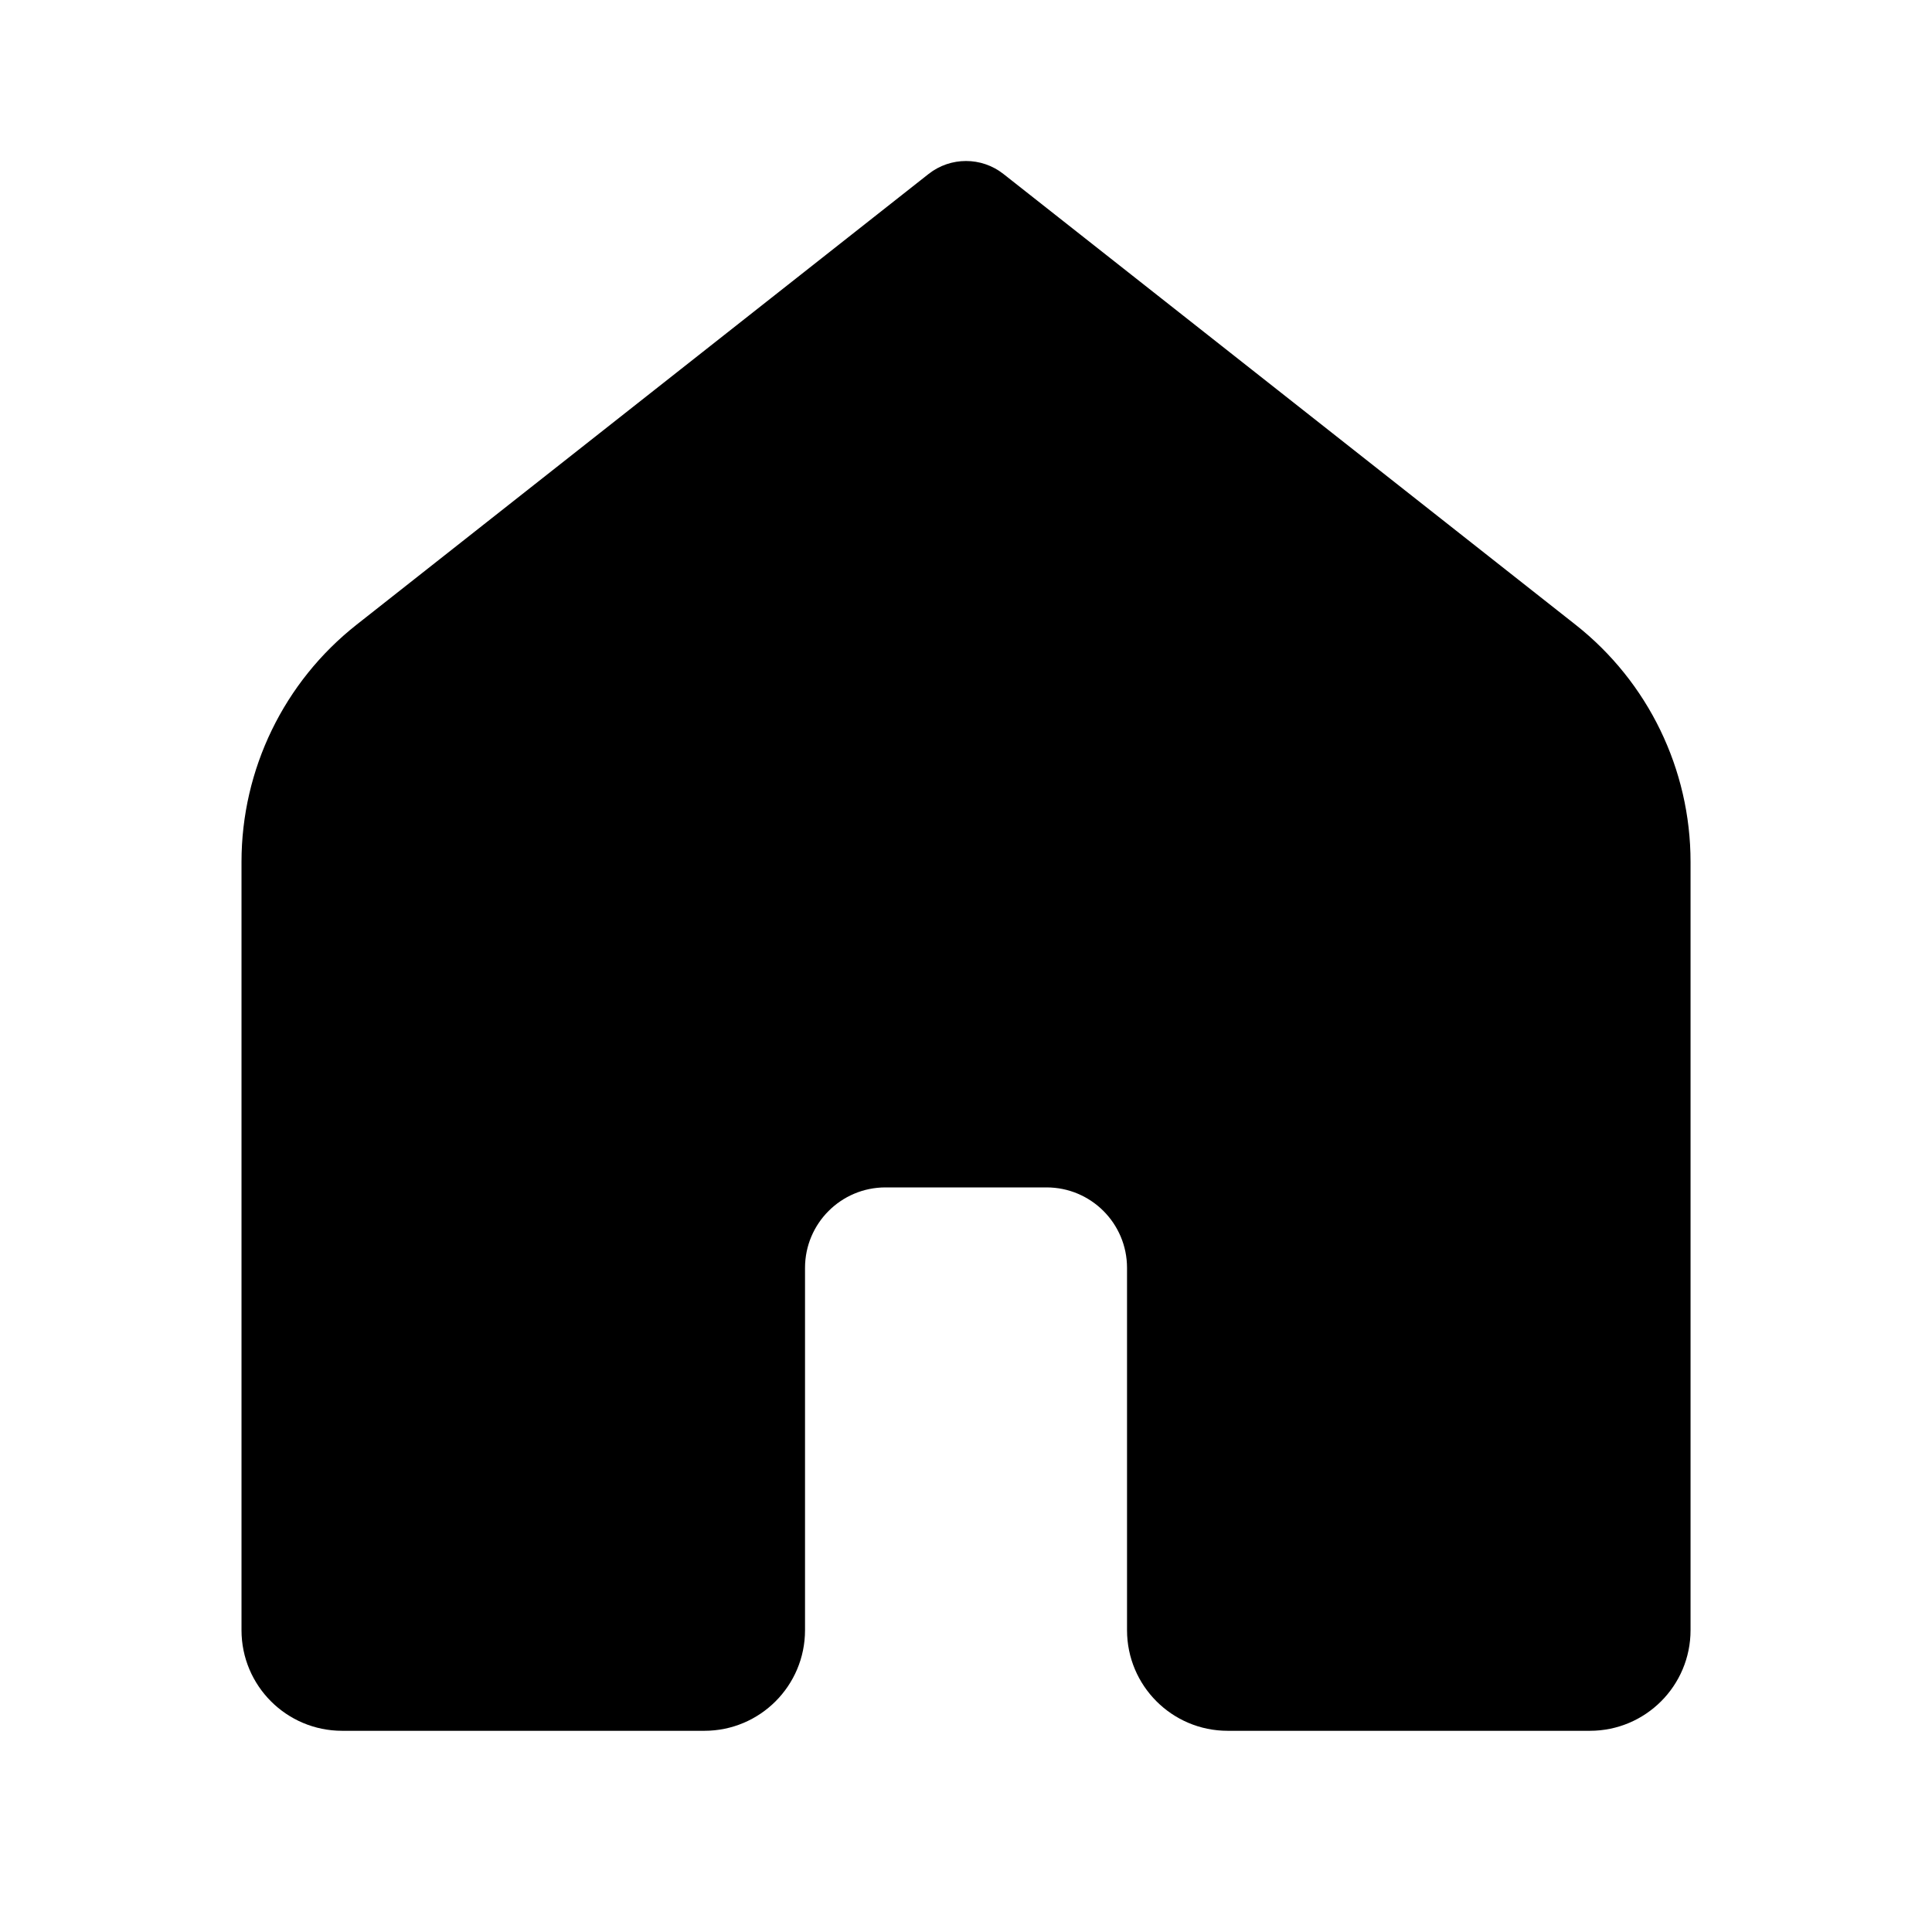
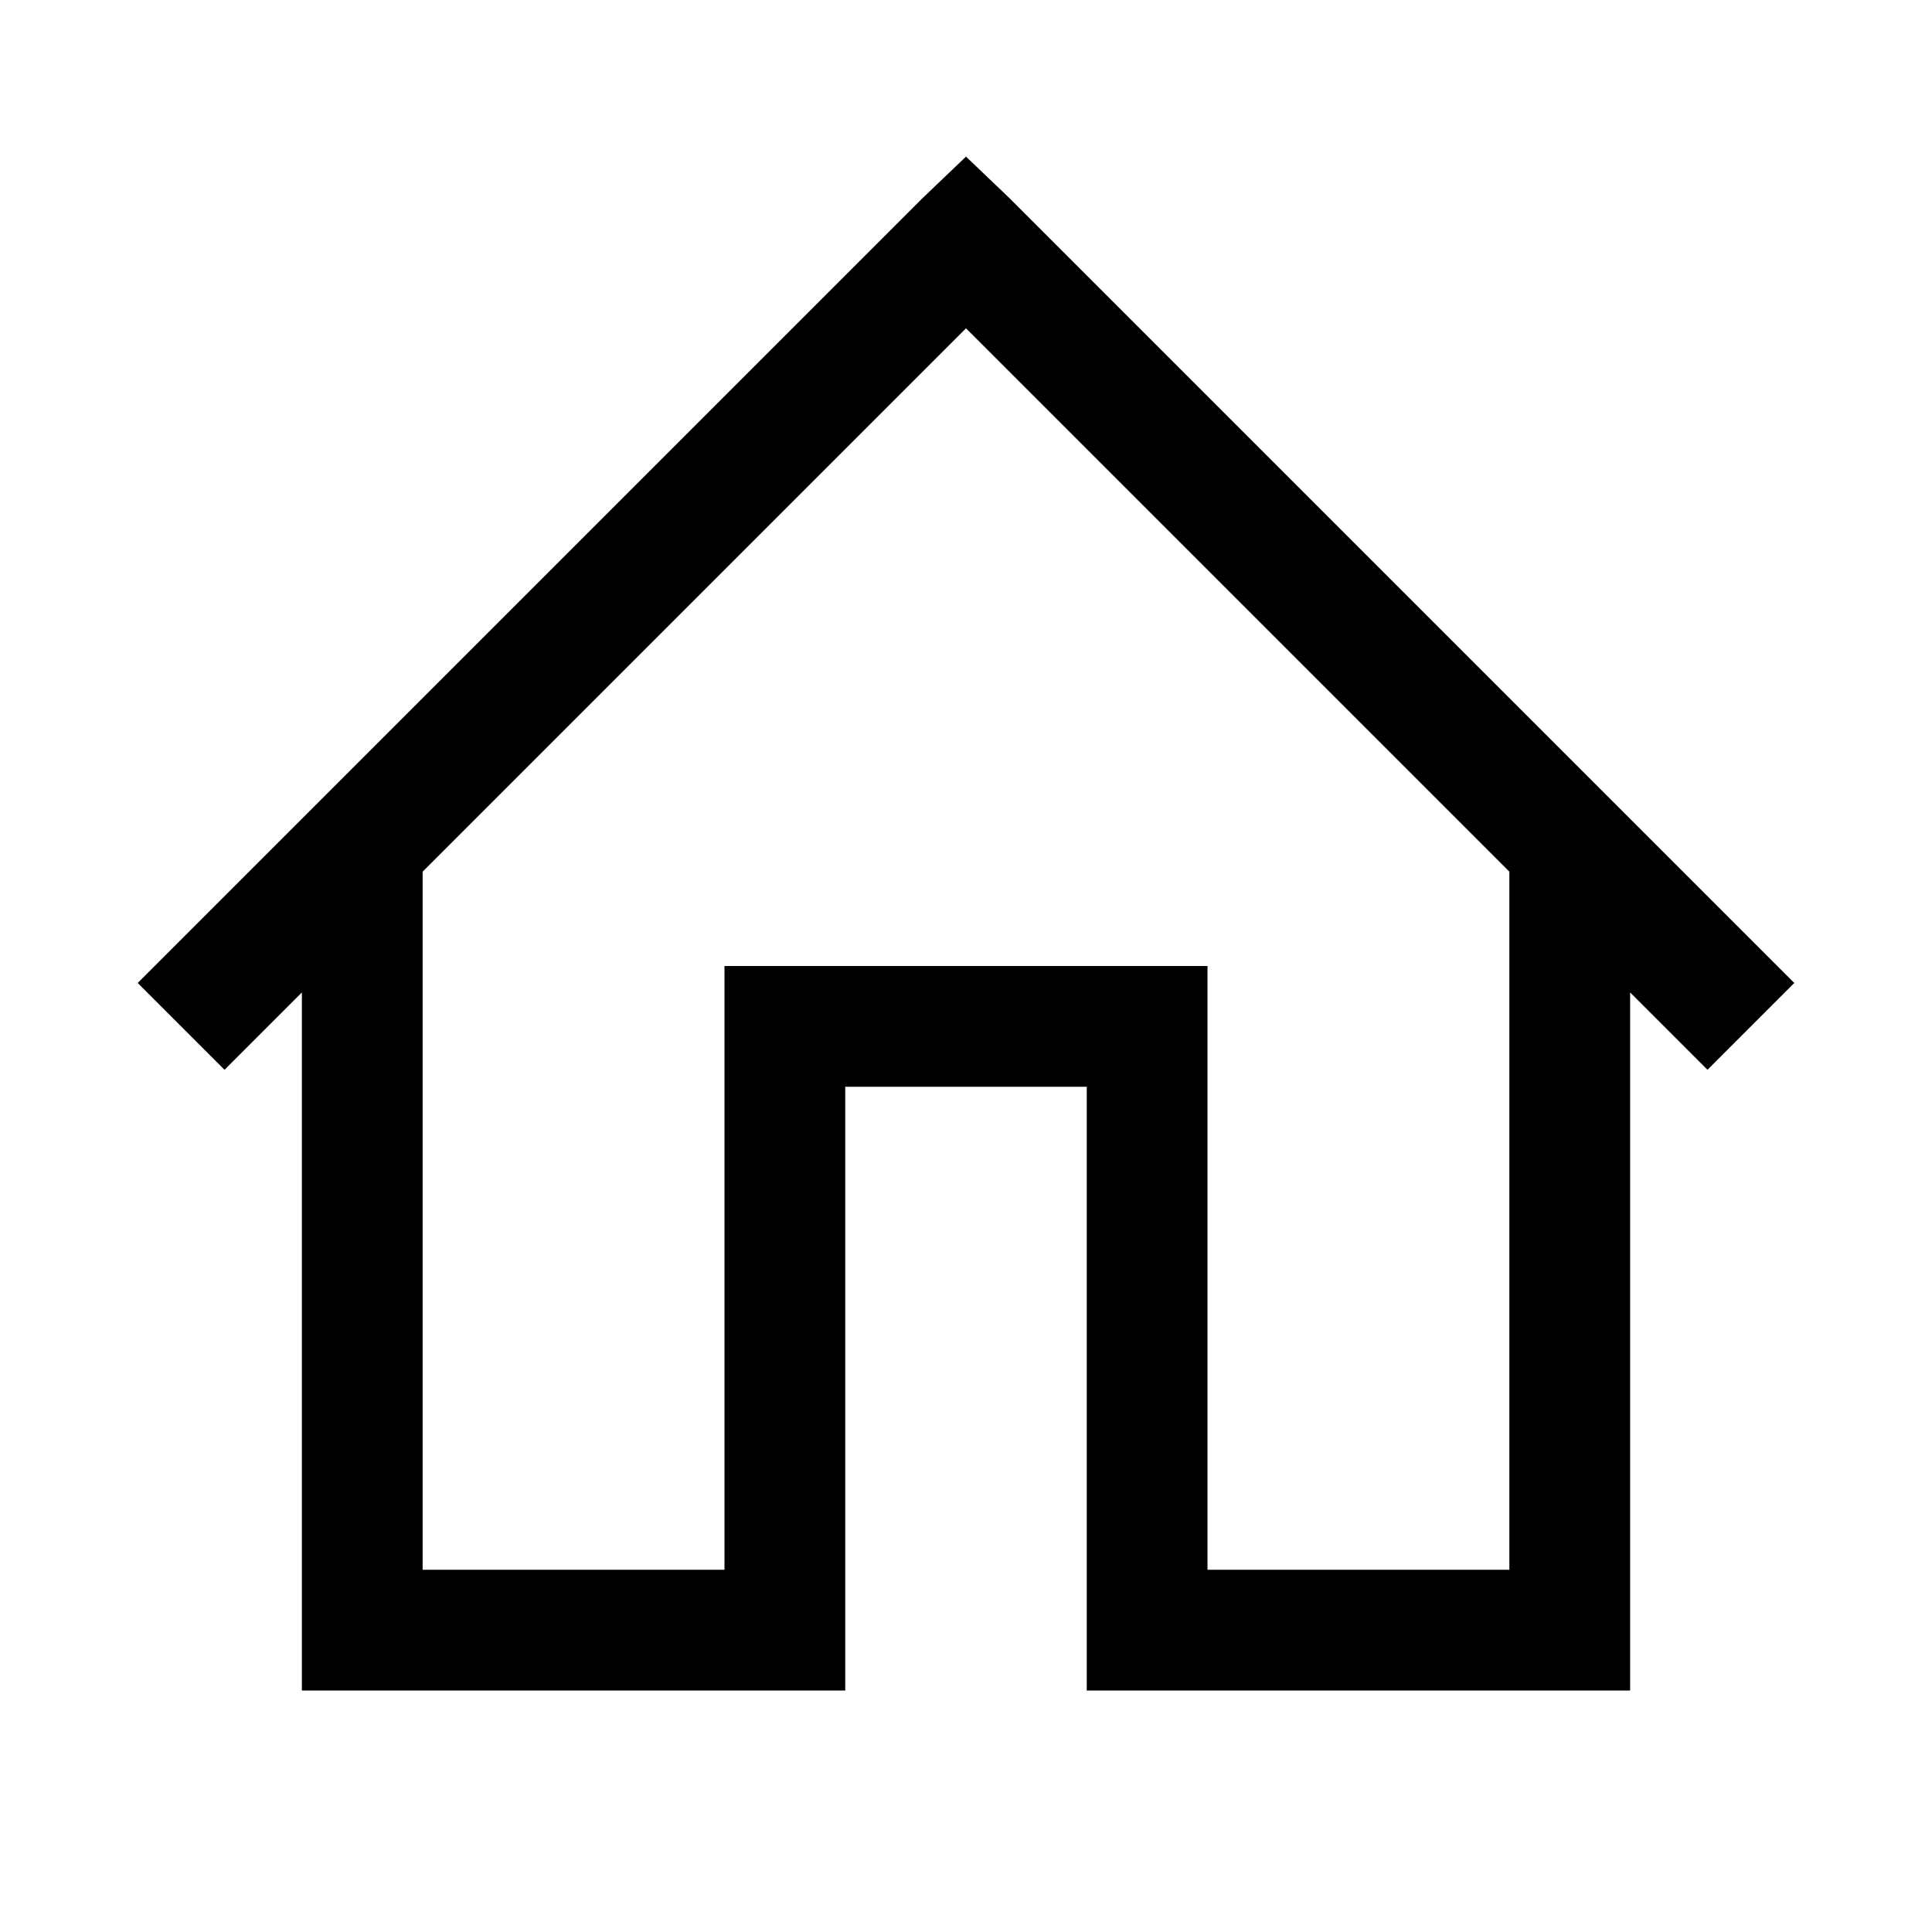
- <svg xmlns="http://www.w3.org/2000/svg" viewBox="0,0,255.993,255.993" width="48px" height="48px">
-   <g fill="#000000" fill-rule="nonzero" stroke="none" stroke-width="1" stroke-linecap="butt" stroke-linejoin="miter" stroke-miterlimit="10" stroke-dasharray="" stroke-dashoffset="0" font-family="none" font-weight="none" font-size="none" text-anchor="none" style="mix-blend-mode: normal">
-     <g transform="scale(5.33333,5.33333)">
-       <path d="M39.5,43h-9c-1.381,0 -2.5,-1.119 -2.5,-2.5v-9c0,-1.105 -0.895,-2 -2,-2h-4c-1.105,0 -2,0.895 -2,2v9c0,1.381 -1.119,2.5 -2.5,2.5h-9c-1.381,0 -2.5,-1.119 -2.5,-2.5v-19.087c0,-2.299 1.054,-4.471 2.859,-5.893l14.212,-11.199c0.545,-0.428 1.313,-0.428 1.857,0l14.214,11.199c1.805,1.422 2.858,3.593 2.858,5.891v19.089c0,1.381 -1.119,2.5 -2.5,2.5z" />
-     </g>
-   </g>
+ <svg xmlns="http://www.w3.org/2000/svg" viewBox="0 0 32 32" width="32px" height="32px">
+   <path d="M 16 2.594 L 15.281 3.281 L 2.281 16.281 L 3.719 17.719 L 5 16.438 L 5 28 L 14 28 L 14 18 L 18 18 L 18 28 L 27 28 L 27 16.438 L 28.281 17.719 L 29.719 16.281 L 16.719 3.281 Z M 16 5.438 L 25 14.438 L 25 26 L 20 26 L 20 16 L 12 16 L 12 26 L 7 26 L 7 14.438 Z" />
</svg>
